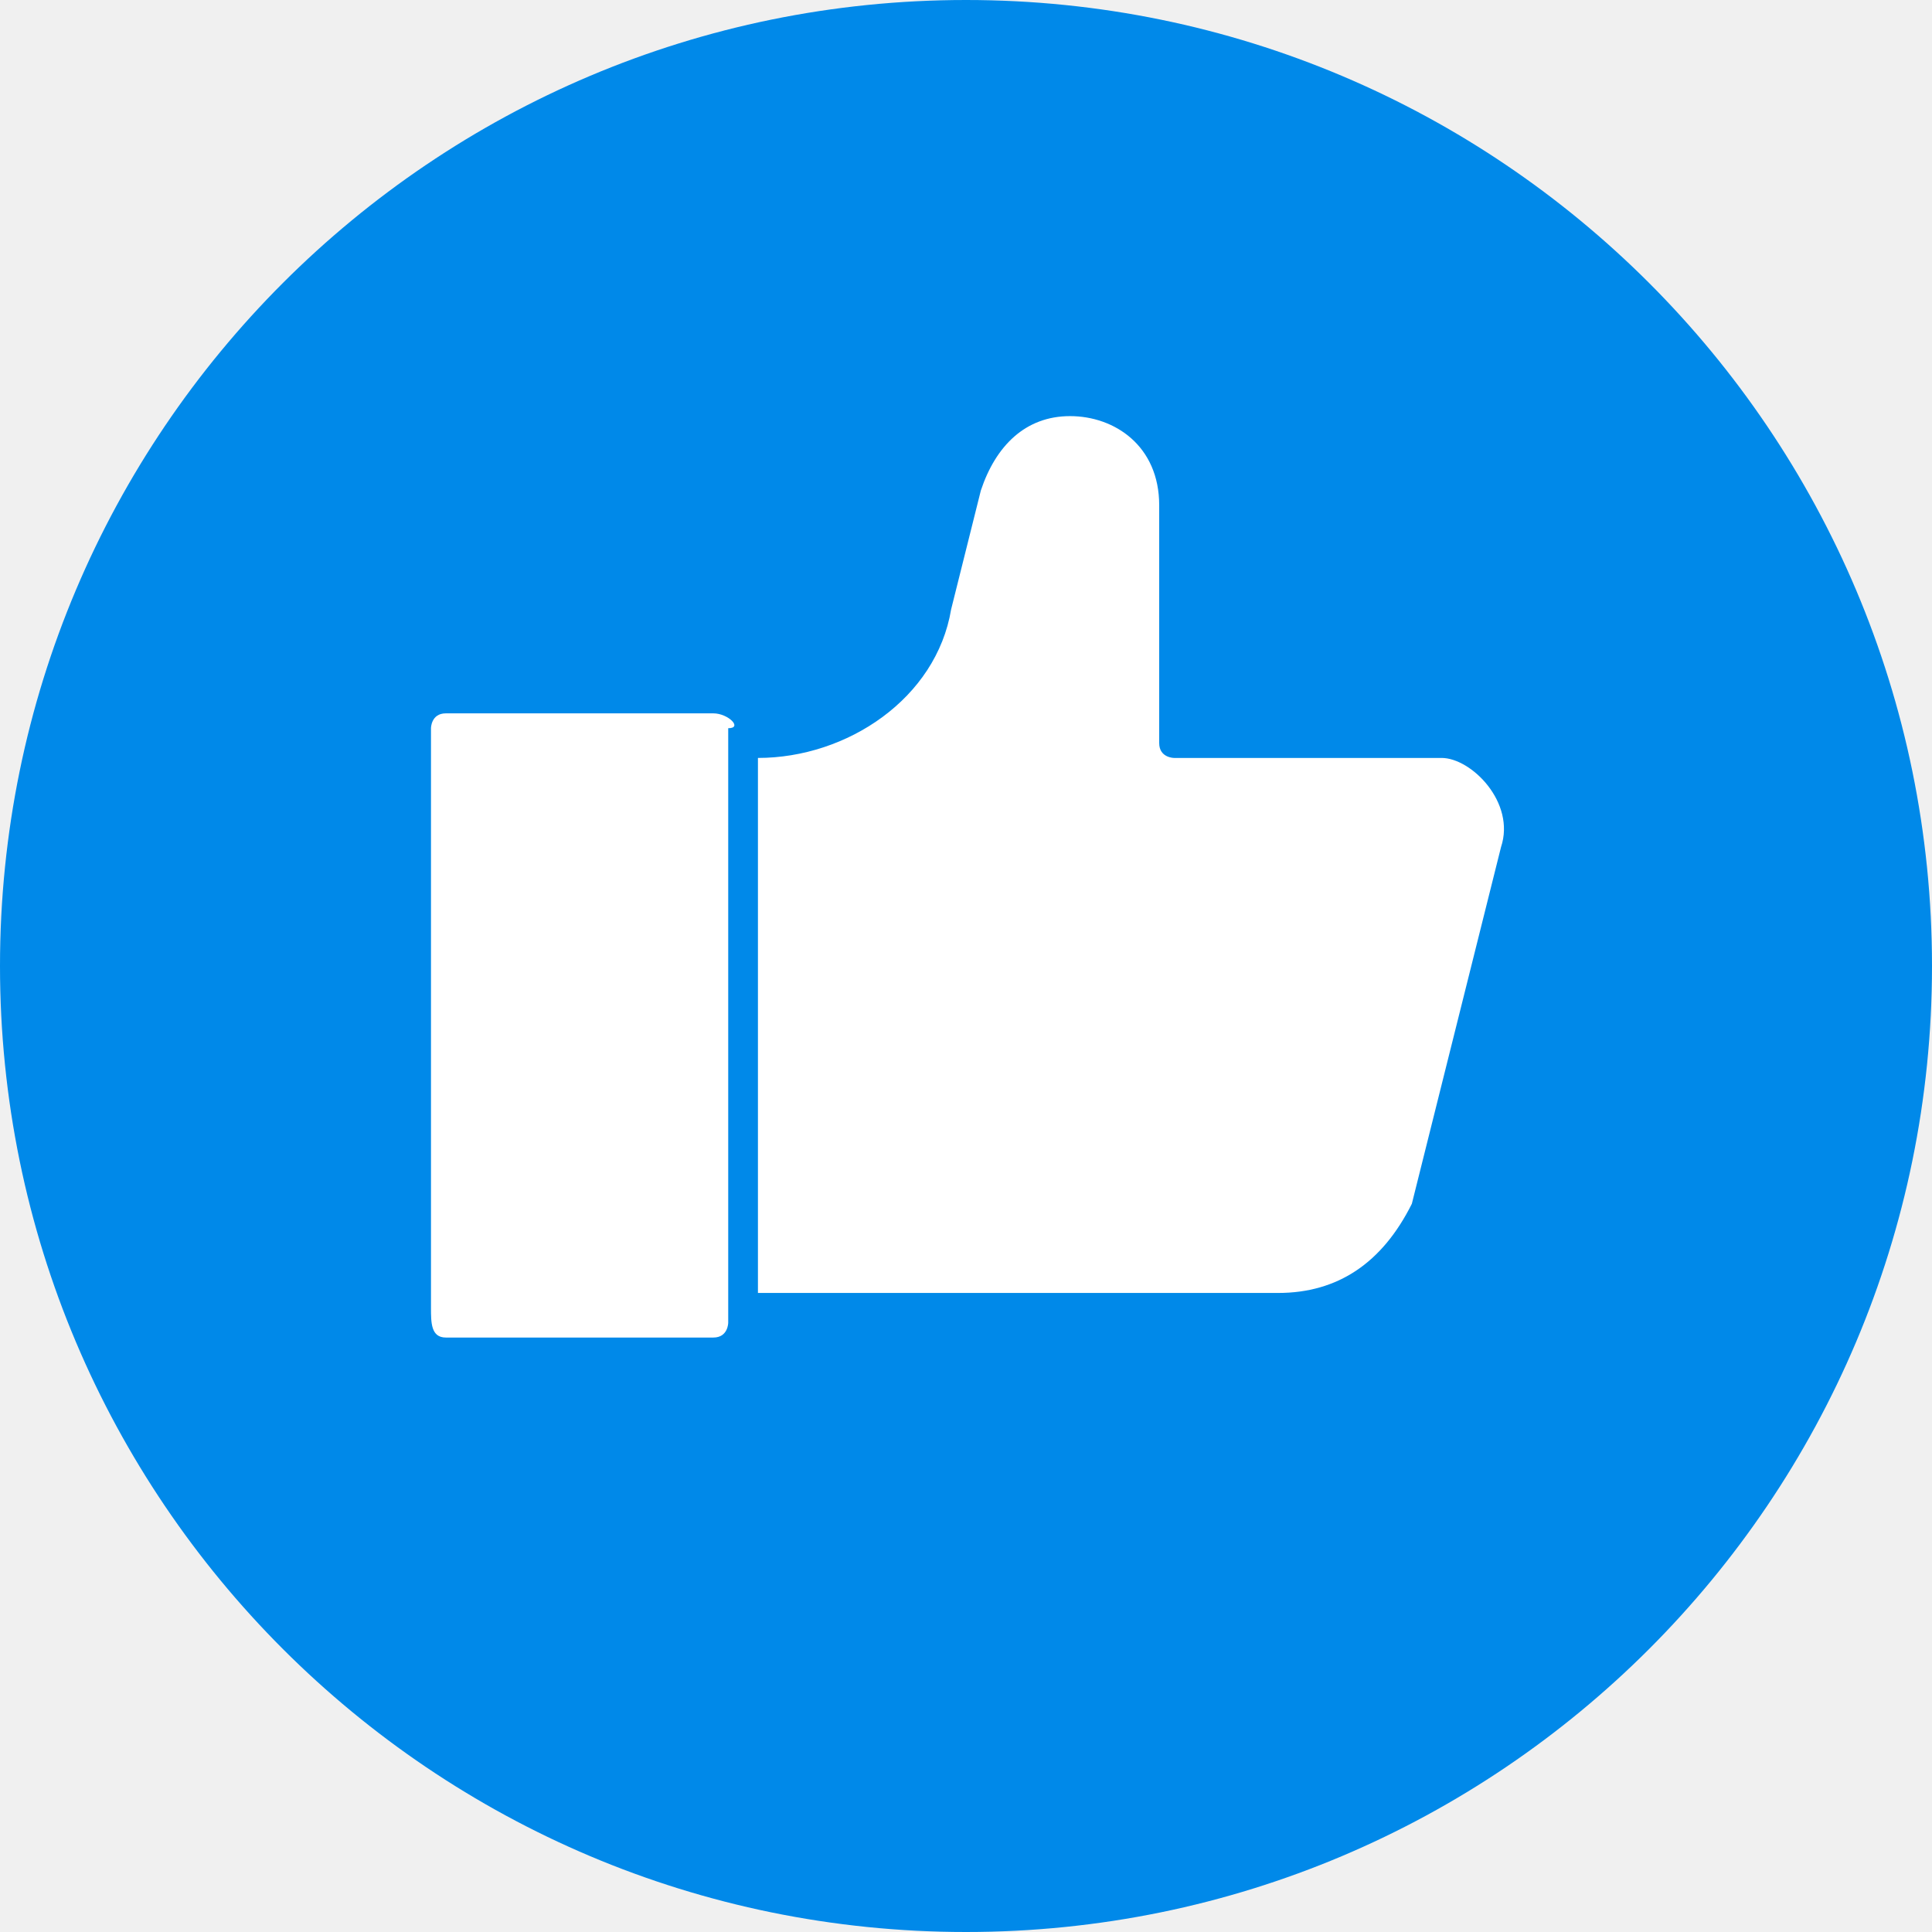
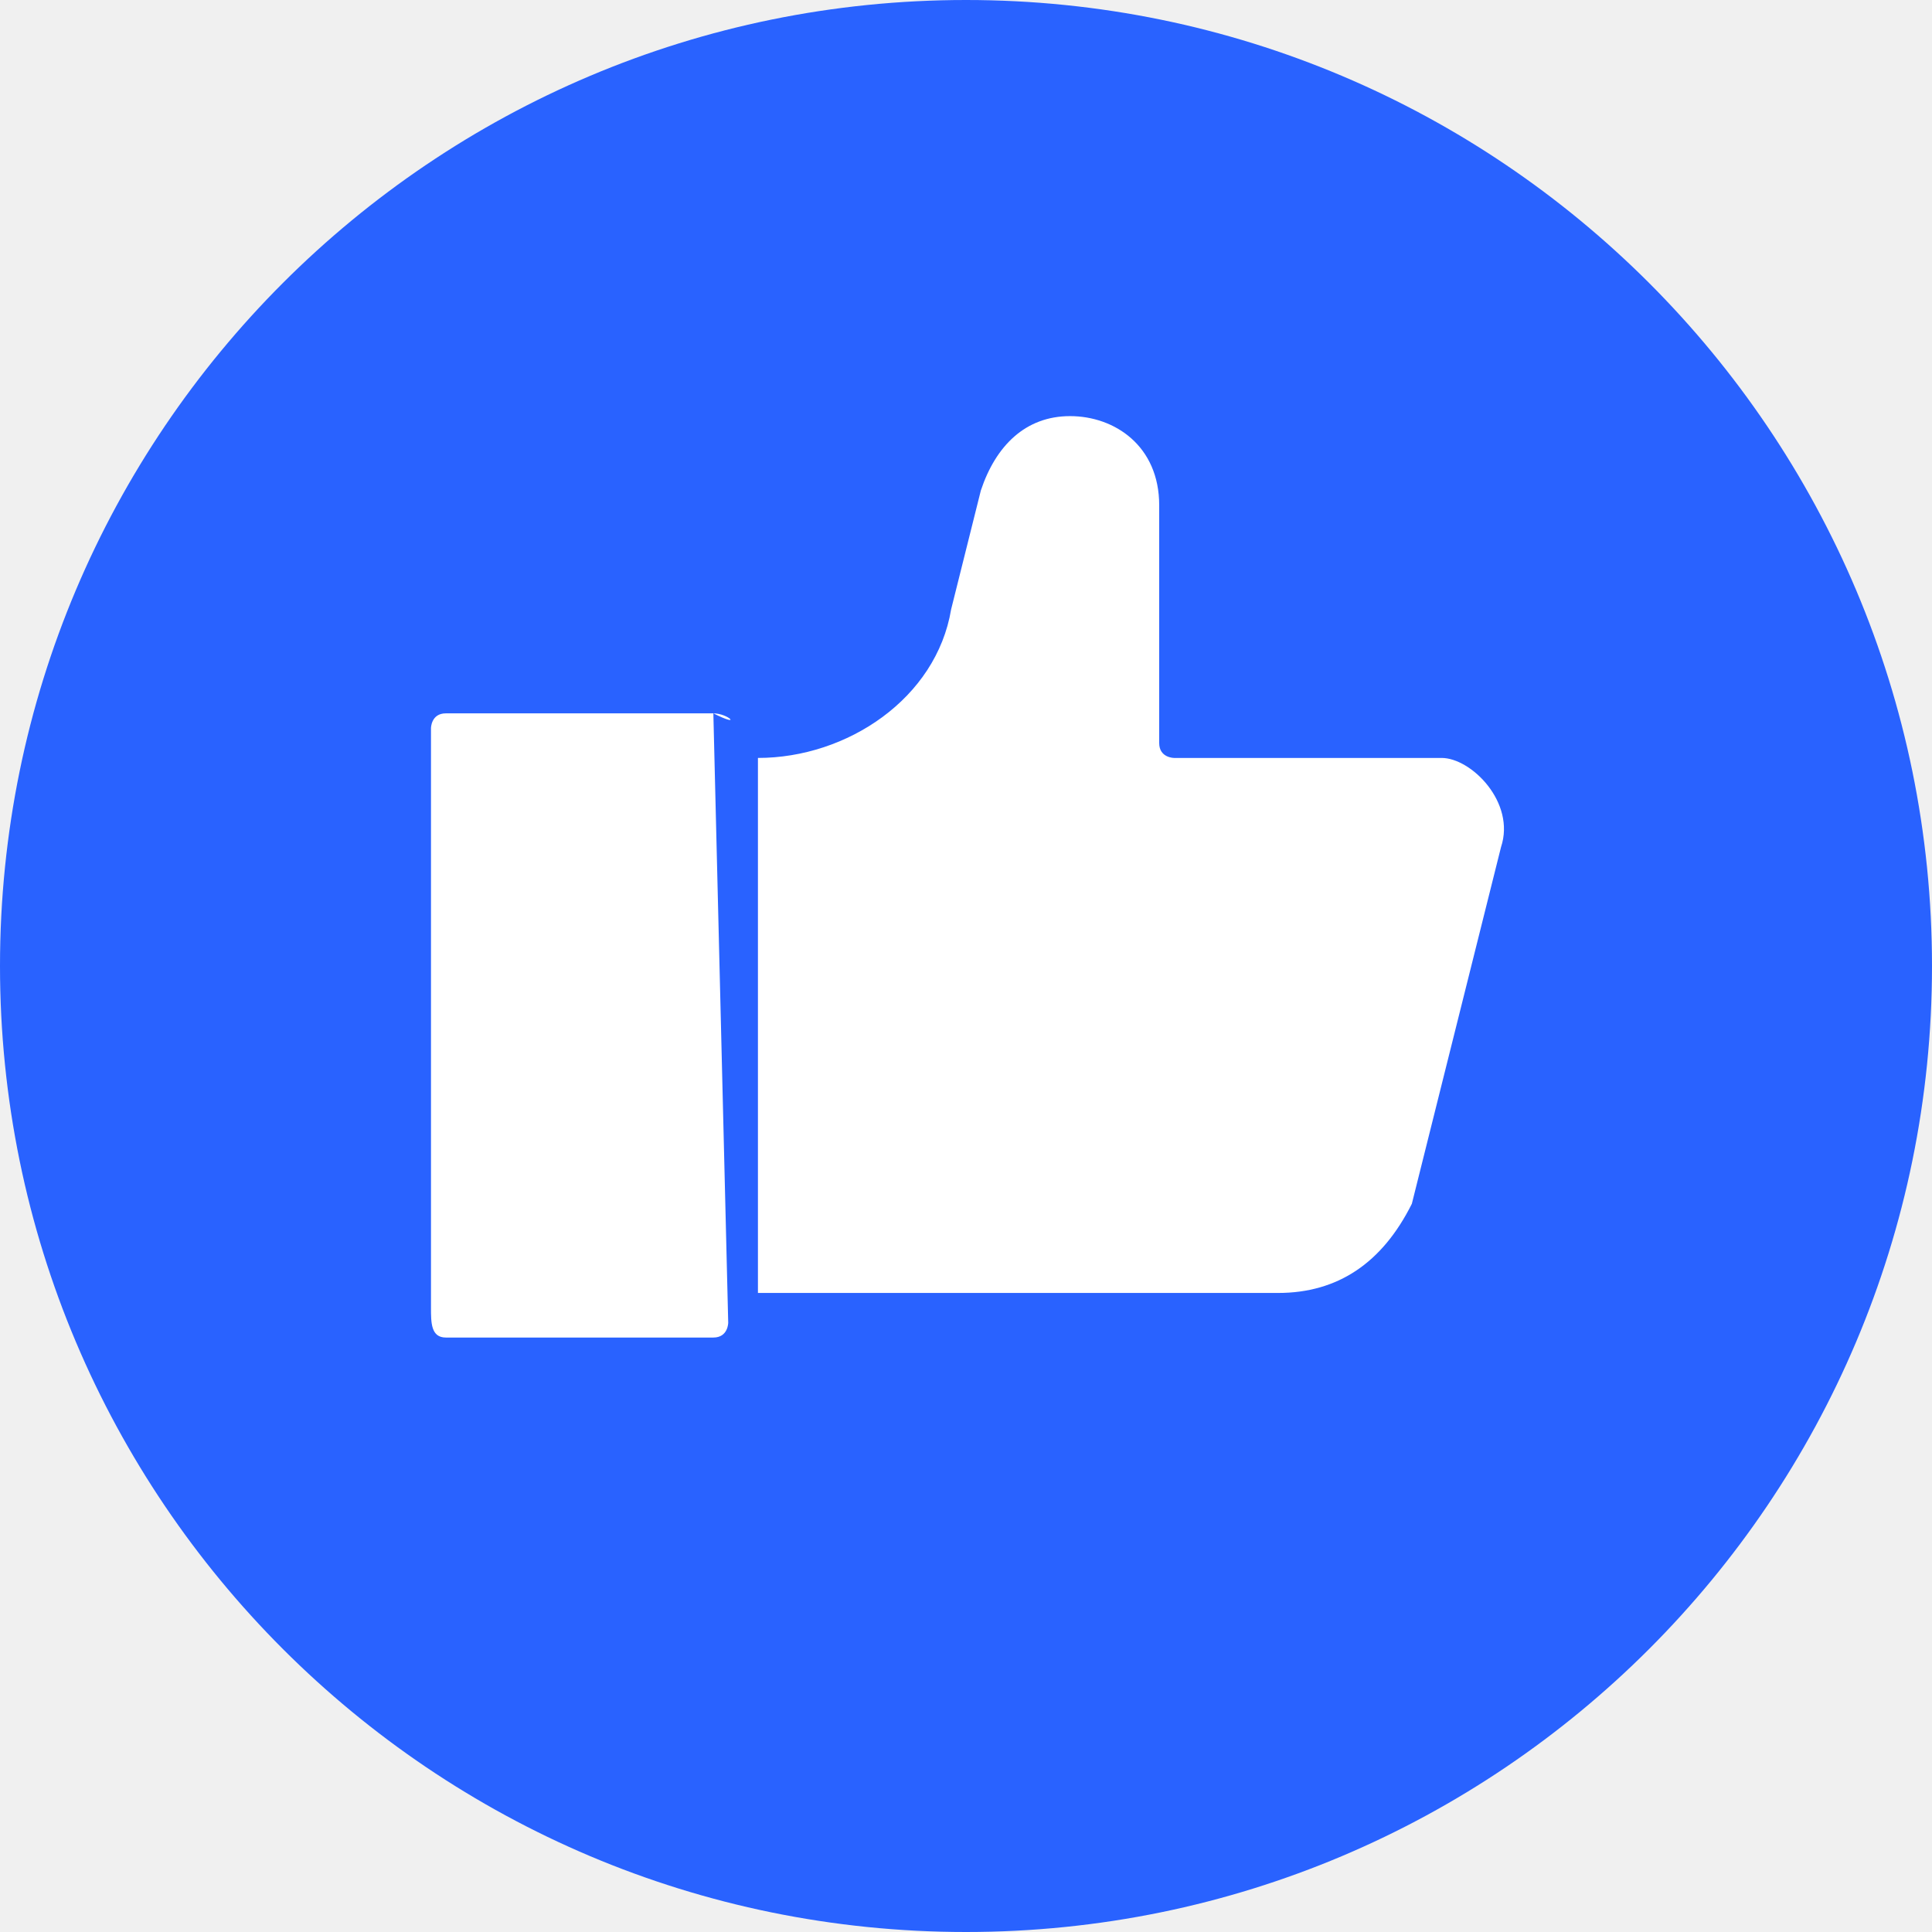
- <svg xmlns="http://www.w3.org/2000/svg" version="1.1" x="0px" y="0px" viewBox="0 0 13 13" style="enable-background:new 0 0 13 13;" xml:space="preserve">
+ <svg xmlns="http://www.w3.org/2000/svg" version="1.1" id="Слой_1" x="0px" y="0px" viewBox="0 0 13 13" style="enable-background:new 0 0 13 13;" xml:space="preserve">
  <style type="text/css">
- 	.st0{fill:#0089E9;}
+ 	.st0{fill:#2962FF;}
	.st1{fill:#FFFFFF;}
</style>
-   <g id="Слой_1">
+   <g id="Слой_1_1_">
    <circle class="st0" cx="6.5" cy="6.5" r="6.5" />
  </g>
  <g id="Слой_2">
-     <path class="st1" d="M10.1,5.7L9.5,8.1C9.3,8.5,9,8.7,8.6,8.7H5.1V5.1l0,0c0.6,0,1.2-0.4,1.3-1l0.2-0.8c0.1-0.3,0.3-0.5,0.6-0.5   S7.8,3,7.8,3.4V5c0,0.1,0.1,0.1,0.1,0.1h1.8C9.9,5.1,10.2,5.4,10.1,5.7z M4.8,4.8H3c-0.1,0-0.1,0.1-0.1,0.1v3.9C2.9,8.9,2.9,9,3,9   h1.8c0.1,0,0.1-0.1,0.1-0.1V4.9C5,4.9,4.9,4.8,4.8,4.8z" />
+     <path class="st1" d="M10.1,5.7L9.5,8.1C9.3,8.5,9,8.7,8.6,8.7H5.1V5.1l0,0c0.6,0,1.2-0.4,1.3-1l0.2-0.8C6.7,3,6.9,2.8,7.2,2.8   S7.8,3,7.8,3.4V5c0,0.1,0.1,0.1,0.1,0.1h1.8C9.9,5.1,10.2,5.4,10.1,5.7z M4.8,4.8H3c-0.1,0-0.1,0.1-0.1,0.1v3.9C2.9,8.9,2.9,9,3,9   h1.8c0.1,0,0.1-0.1,0.1-0.1L4.8,4.8C5,4.9,4.9,4.8,4.8,4.8z" />
  </g>
</svg>
